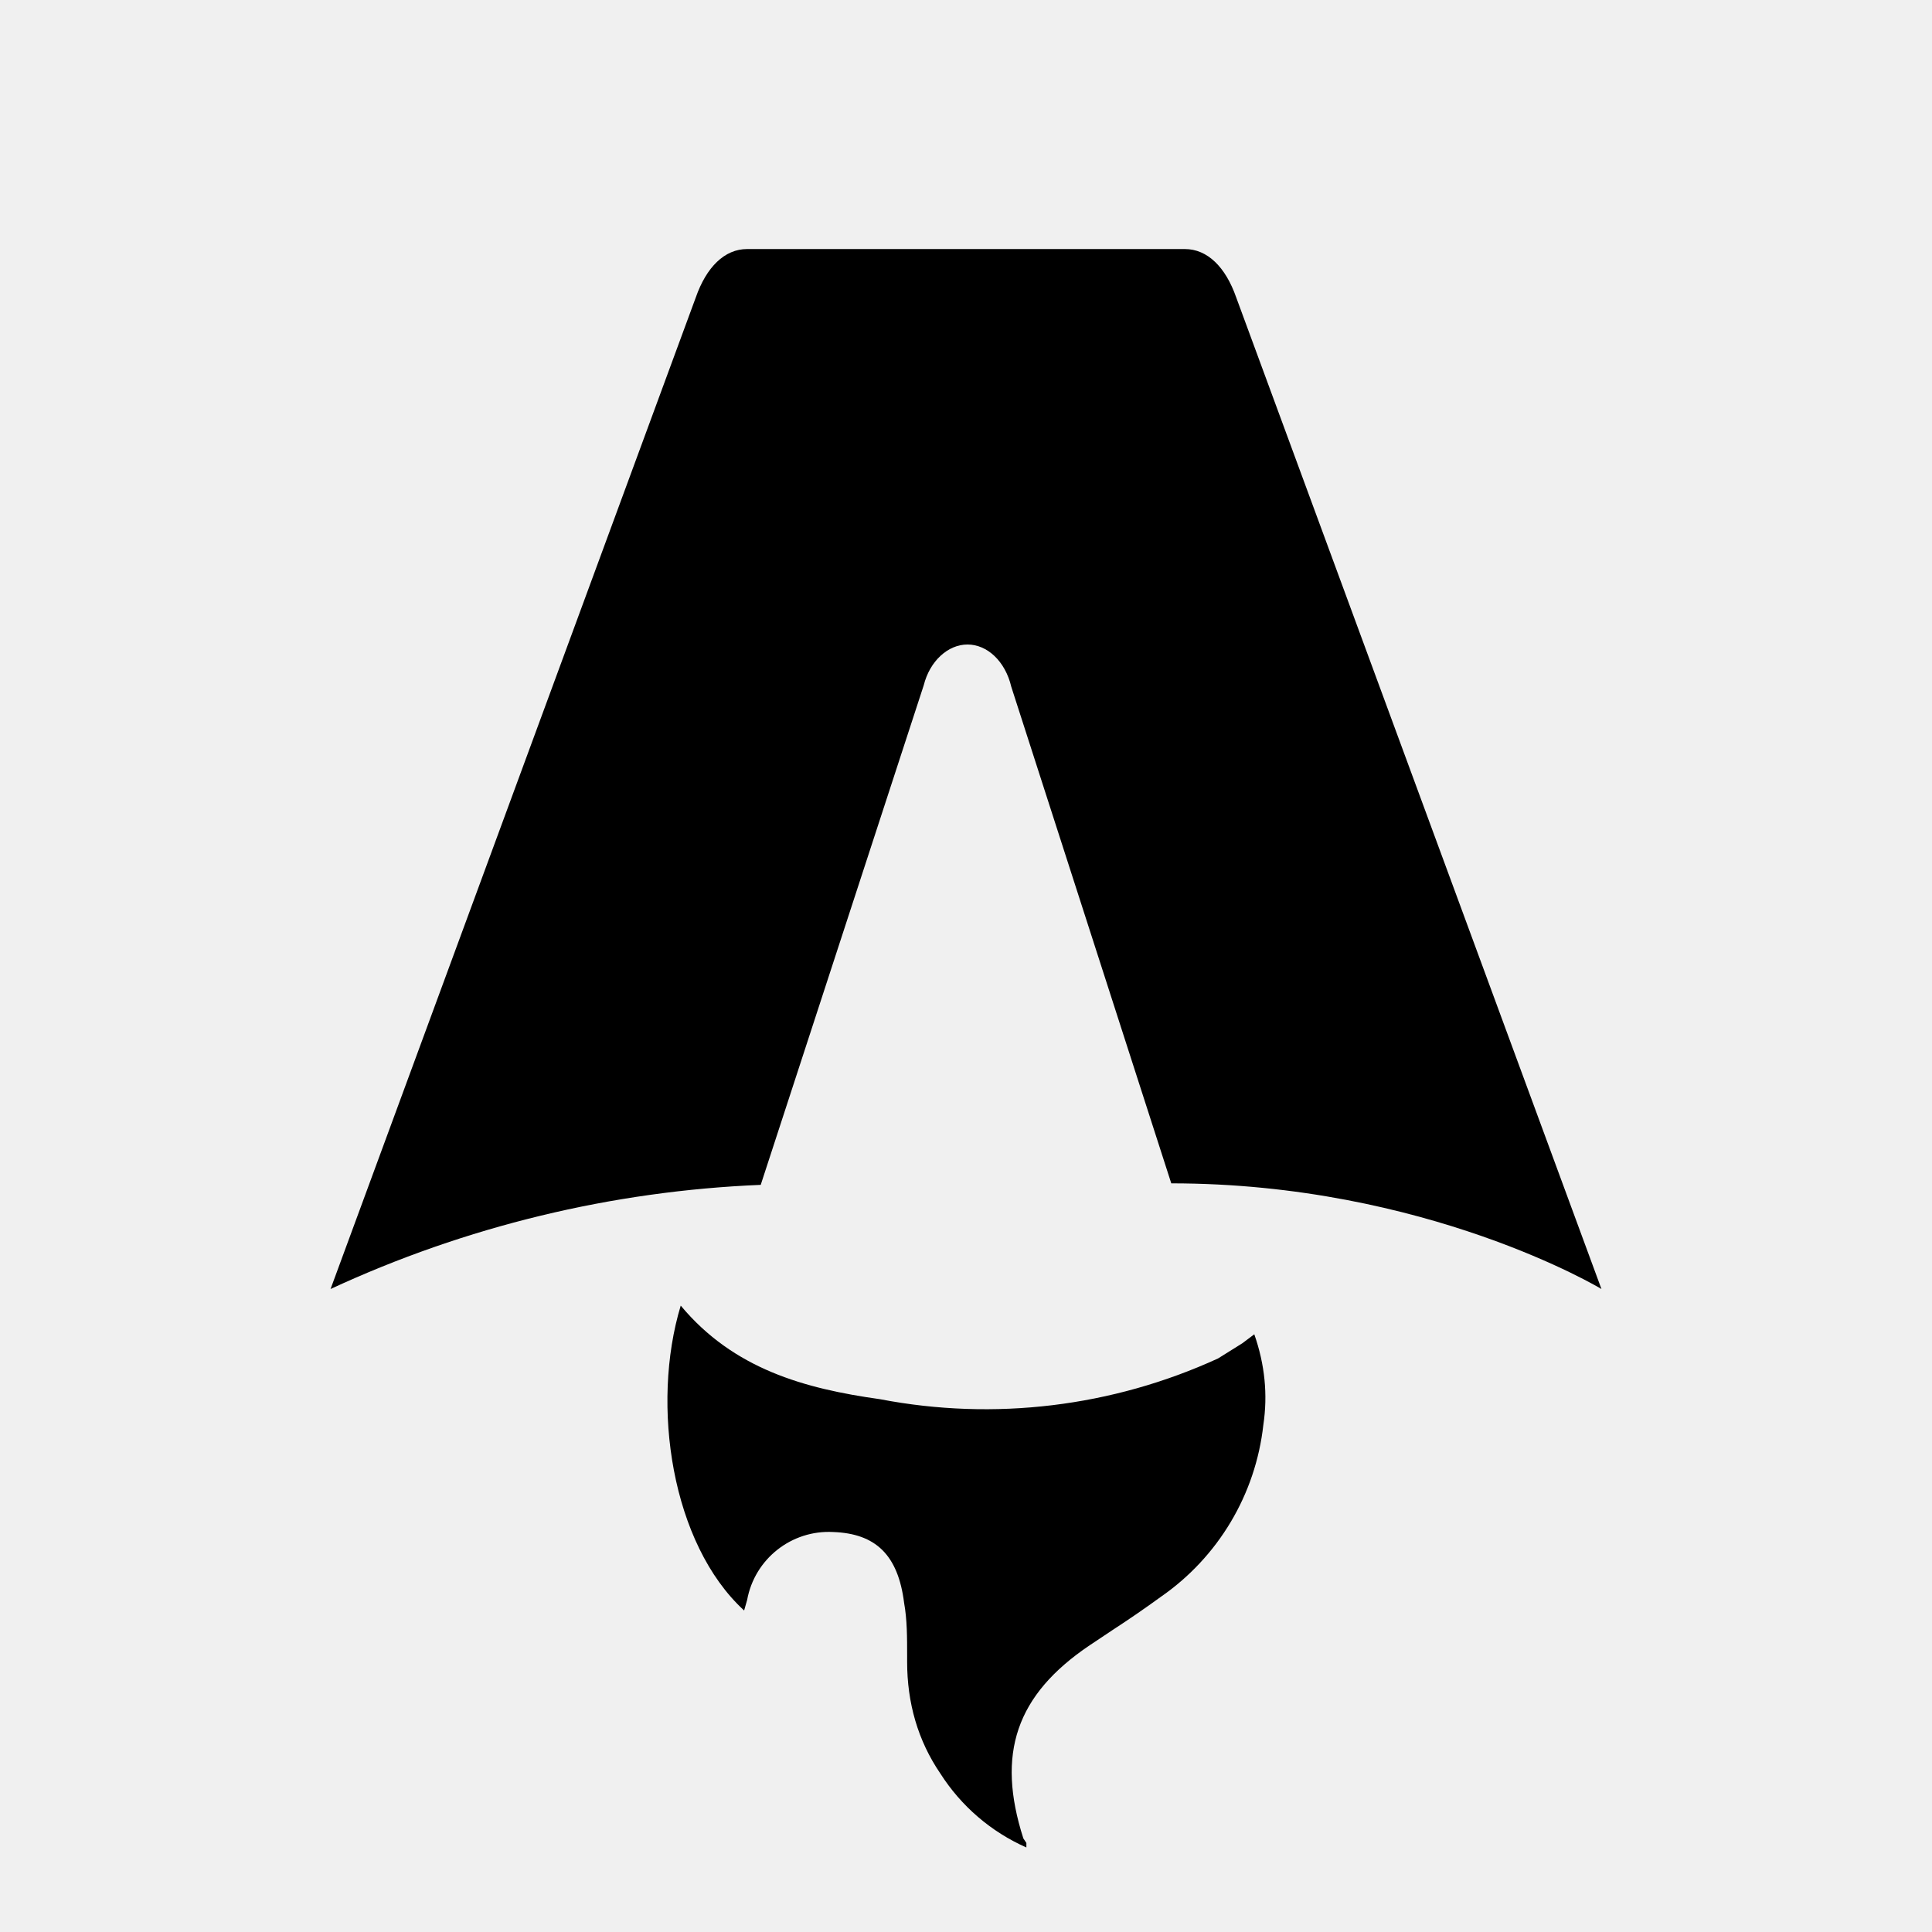
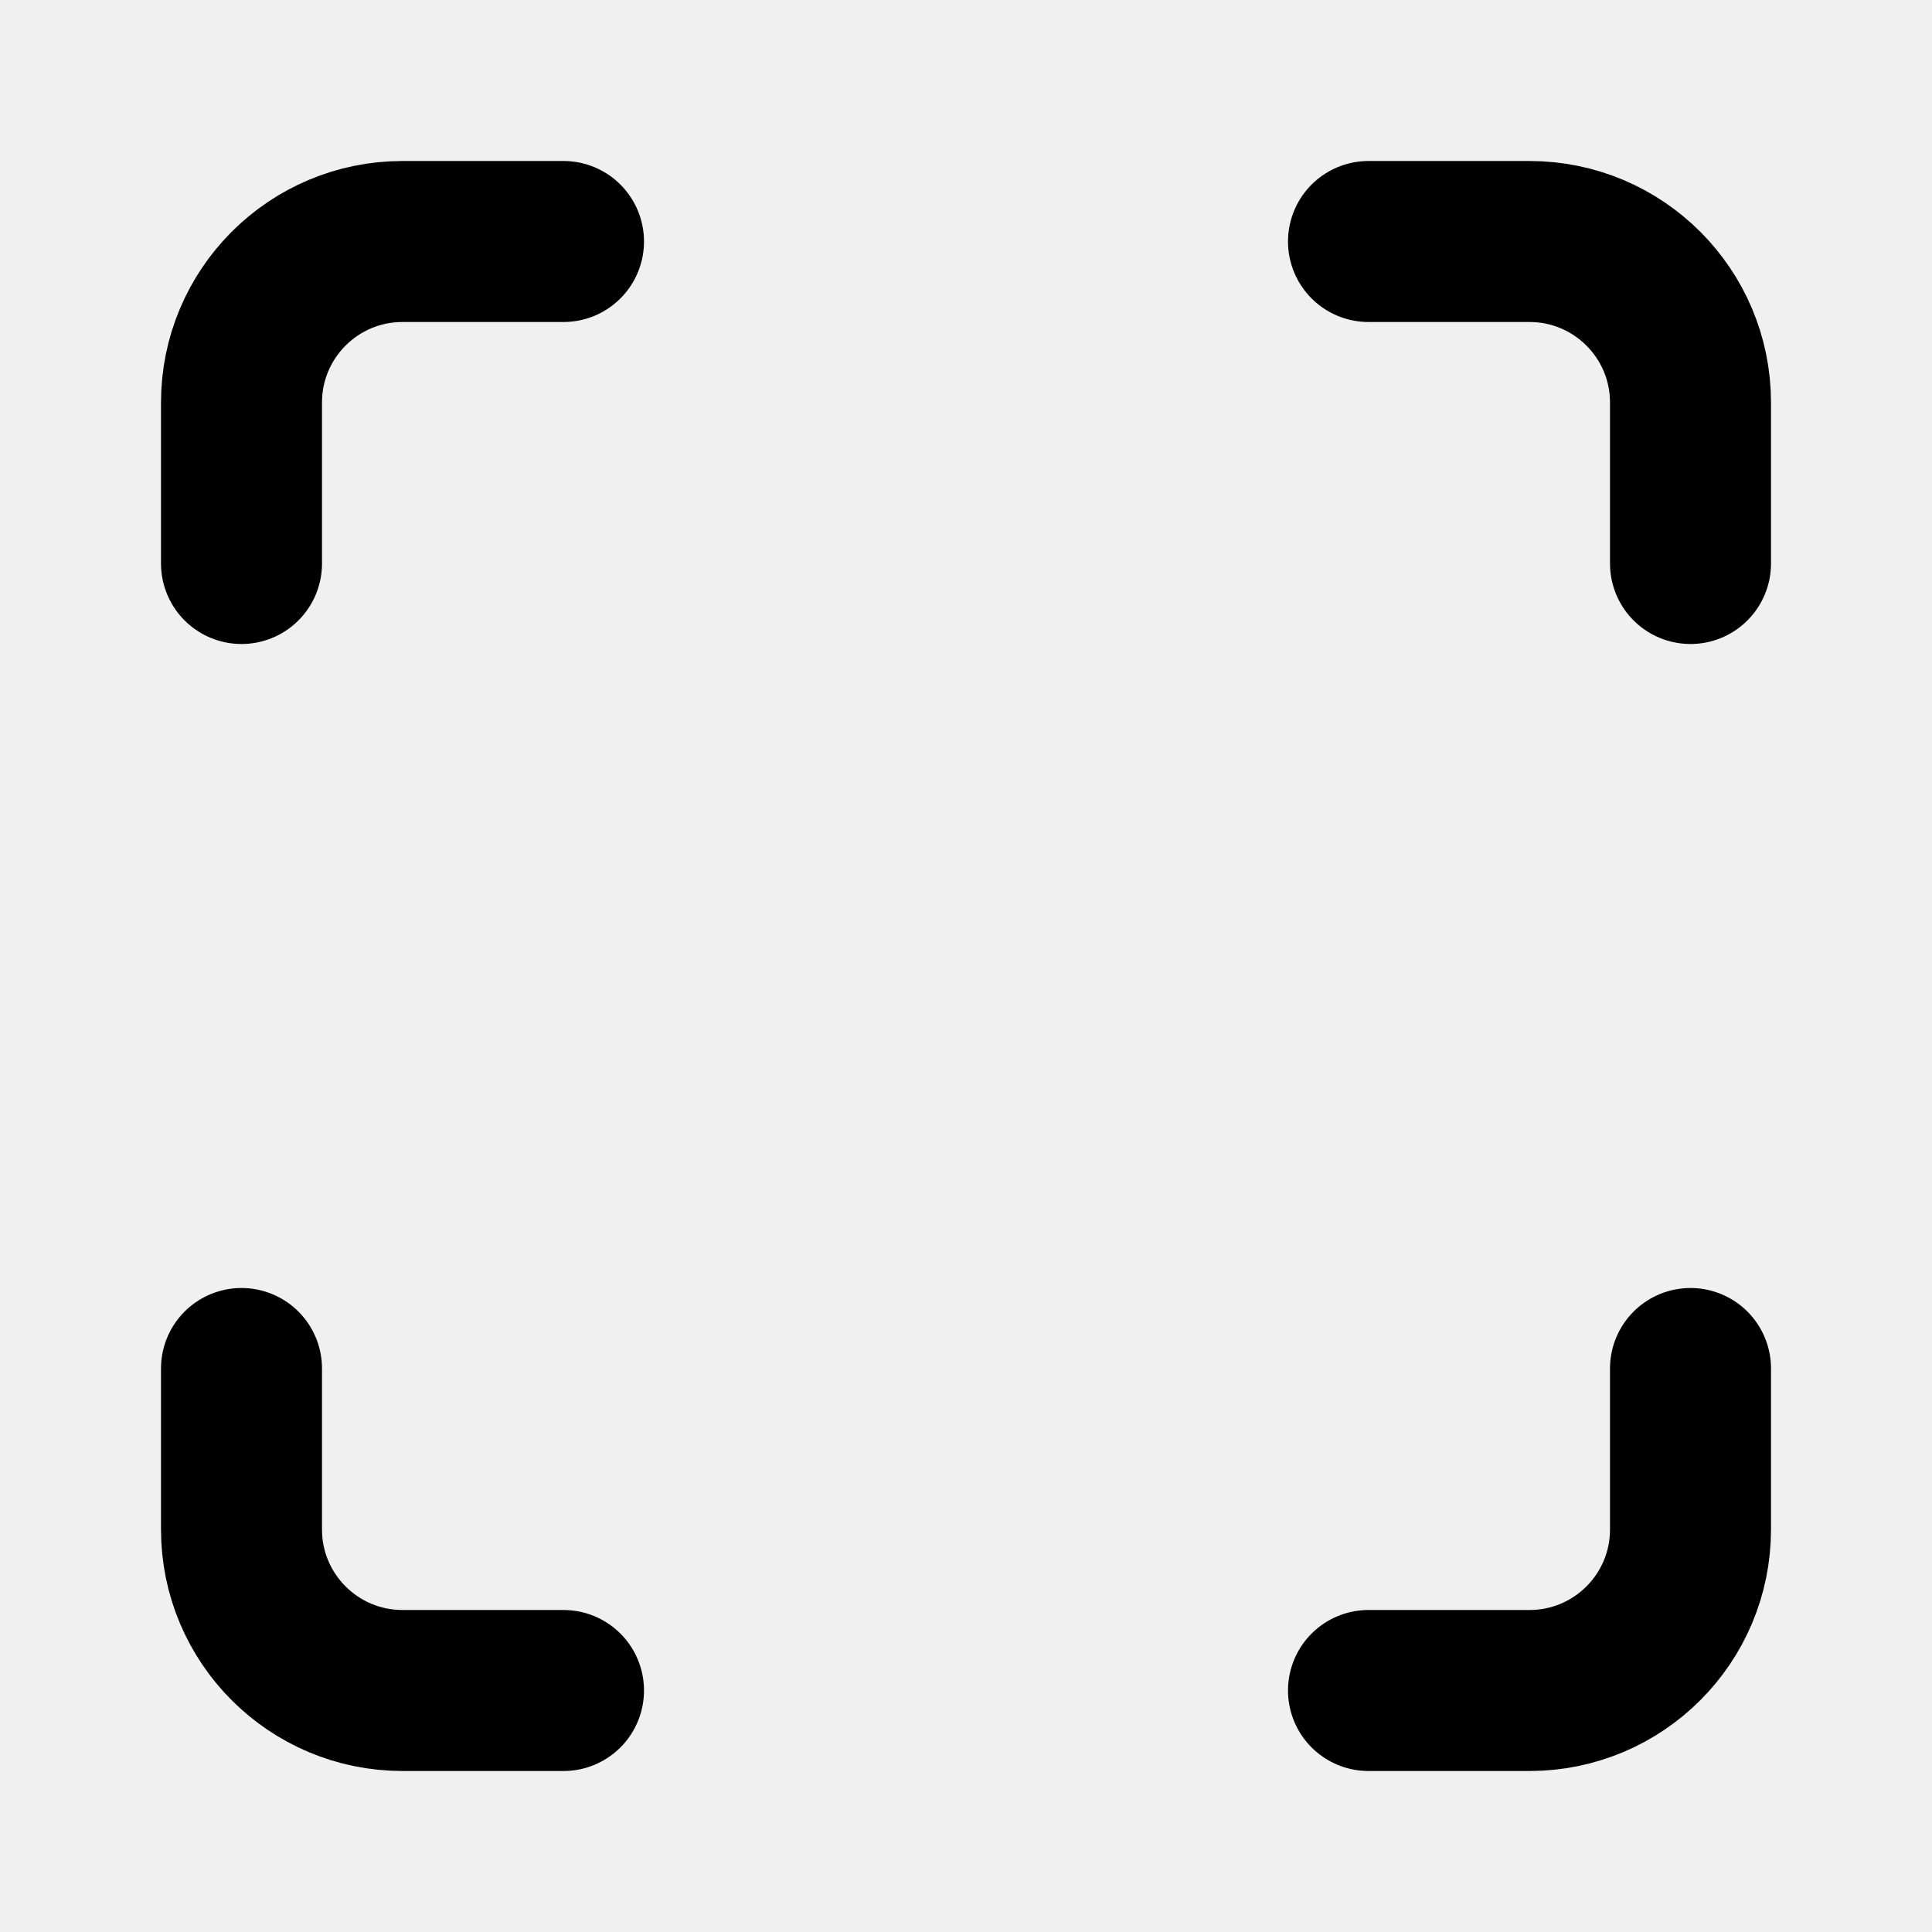
- <svg xmlns="http://www.w3.org/2000/svg" fill="none" viewBox="0 0 128 128">
-   <path d="M50.4 78.5a75.1 75.1 0 0 0-28.5 6.9l24.2-65.7c.7-2 1.9-3.2 3.4-3.2h29c1.5 0 2.7 1.2 3.4 3.2l24.2 65.7s-11.6-7-28.5-7L67 45.5c-.4-1.7-1.6-2.8-2.9-2.8-1.3 0-2.5 1.1-2.9 2.7L50.4 78.5Zm-1.1 28.2Zm-4.2-20.2c-2 6.6-.6 15.8 4.2 20.2a17.5 17.5 0 0 1 .2-.7 5.5 5.5 0 0 1 5.7-4.5c2.8.1 4.3 1.5 4.7 4.7.2 1.1.2 2.3.2 3.5v.4c0 2.7.7 5.2 2.2 7.4a13 13 0 0 0 5.7 4.9v-.3l-.2-.3c-1.8-5.6-.5-9.5 4.4-12.8l1.5-1a73 73 0 0 0 3.2-2.2 16 16 0 0 0 6.8-11.4c.3-2 .1-4-.6-6l-.8.6-1.6 1a37 37 0 0 1-22.4 2.7c-5-.7-9.7-2-13.2-6.2Z" />
+ <svg xmlns="http://www.w3.org/2000/svg" viewBox="0 0 24 24" fill="none" stroke-width="2" stroke-linecap="round" stroke-linejoin="round">
+   <path d="M3 7V5a2 2 0 0 1 2-2h2" />
+   <path d="M17 3h2a2 2 0 0 1 2 2v2" />
+   <path d="M21 17v2a2 2 0 0 1-2 2h-2" />
+   <path d="M7 21H5a2 2 0 0 1-2-2v-2" />
  <style>
-         path { fill: #000; }
+         path { stroke: #000; }
        @media (prefers-color-scheme: dark) {
-             path { fill: #FFF; }
+             path { stroke: #818cf8; }
        }
    </style>
</svg>
